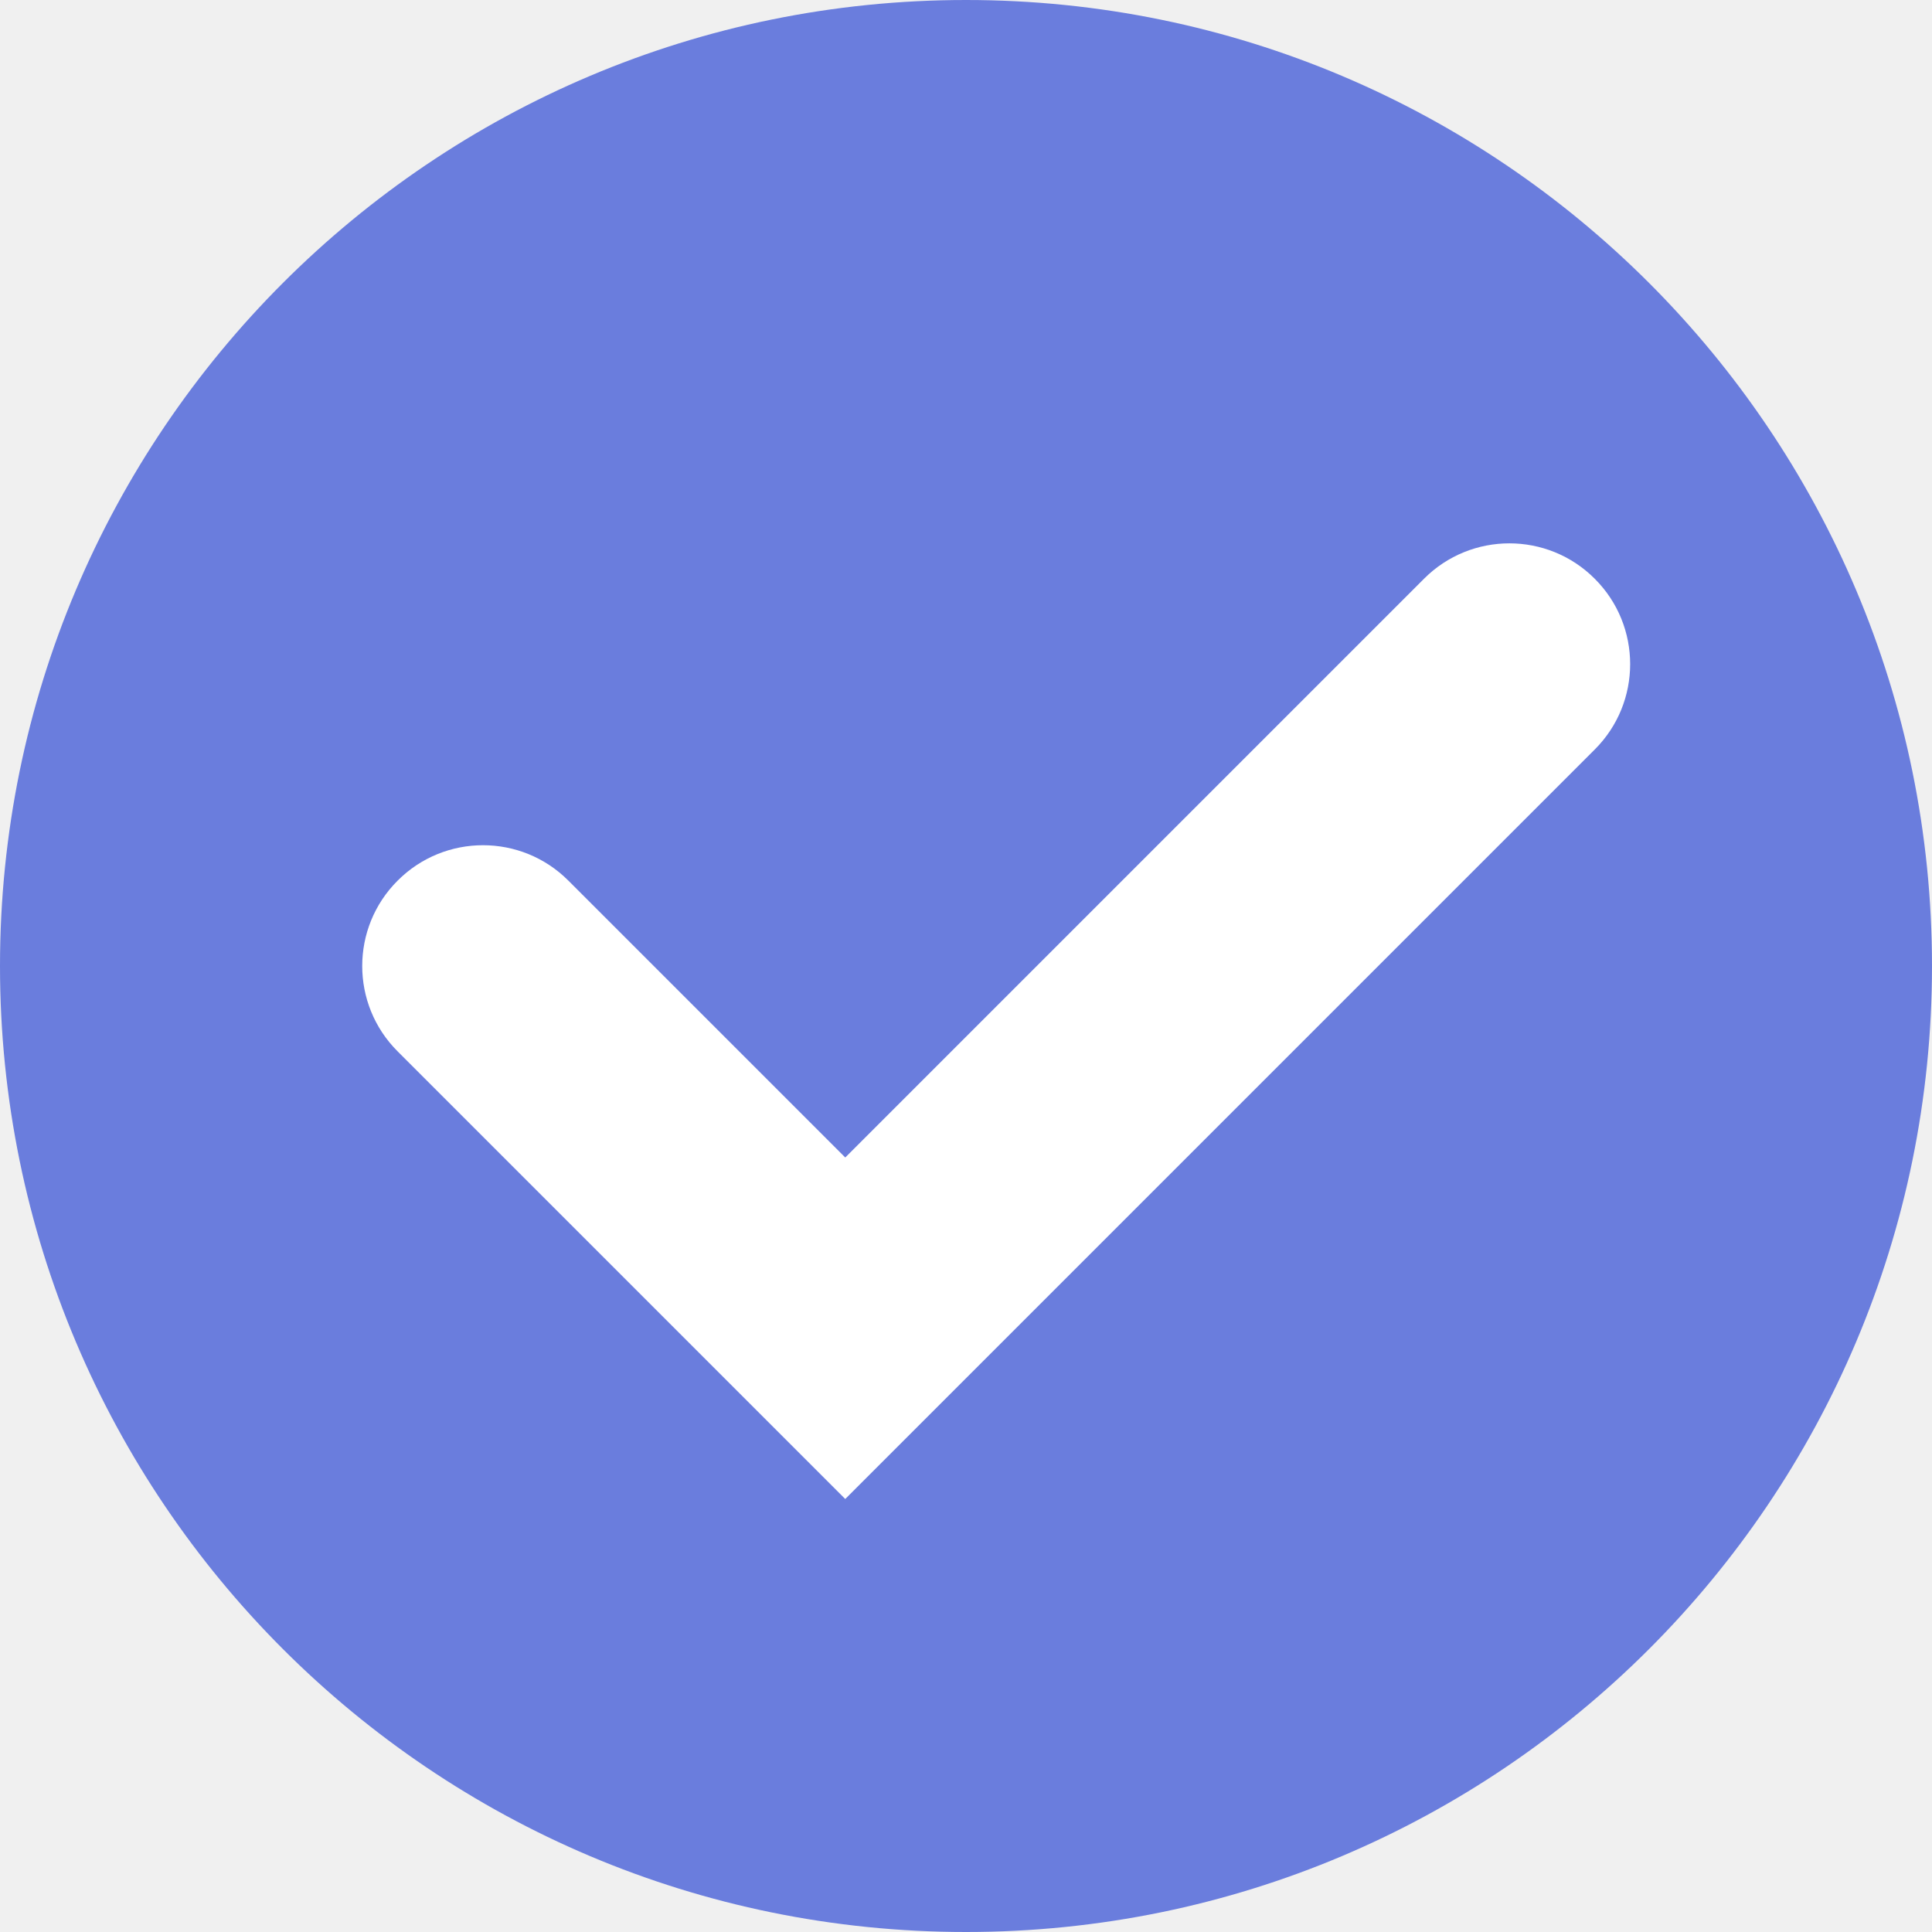
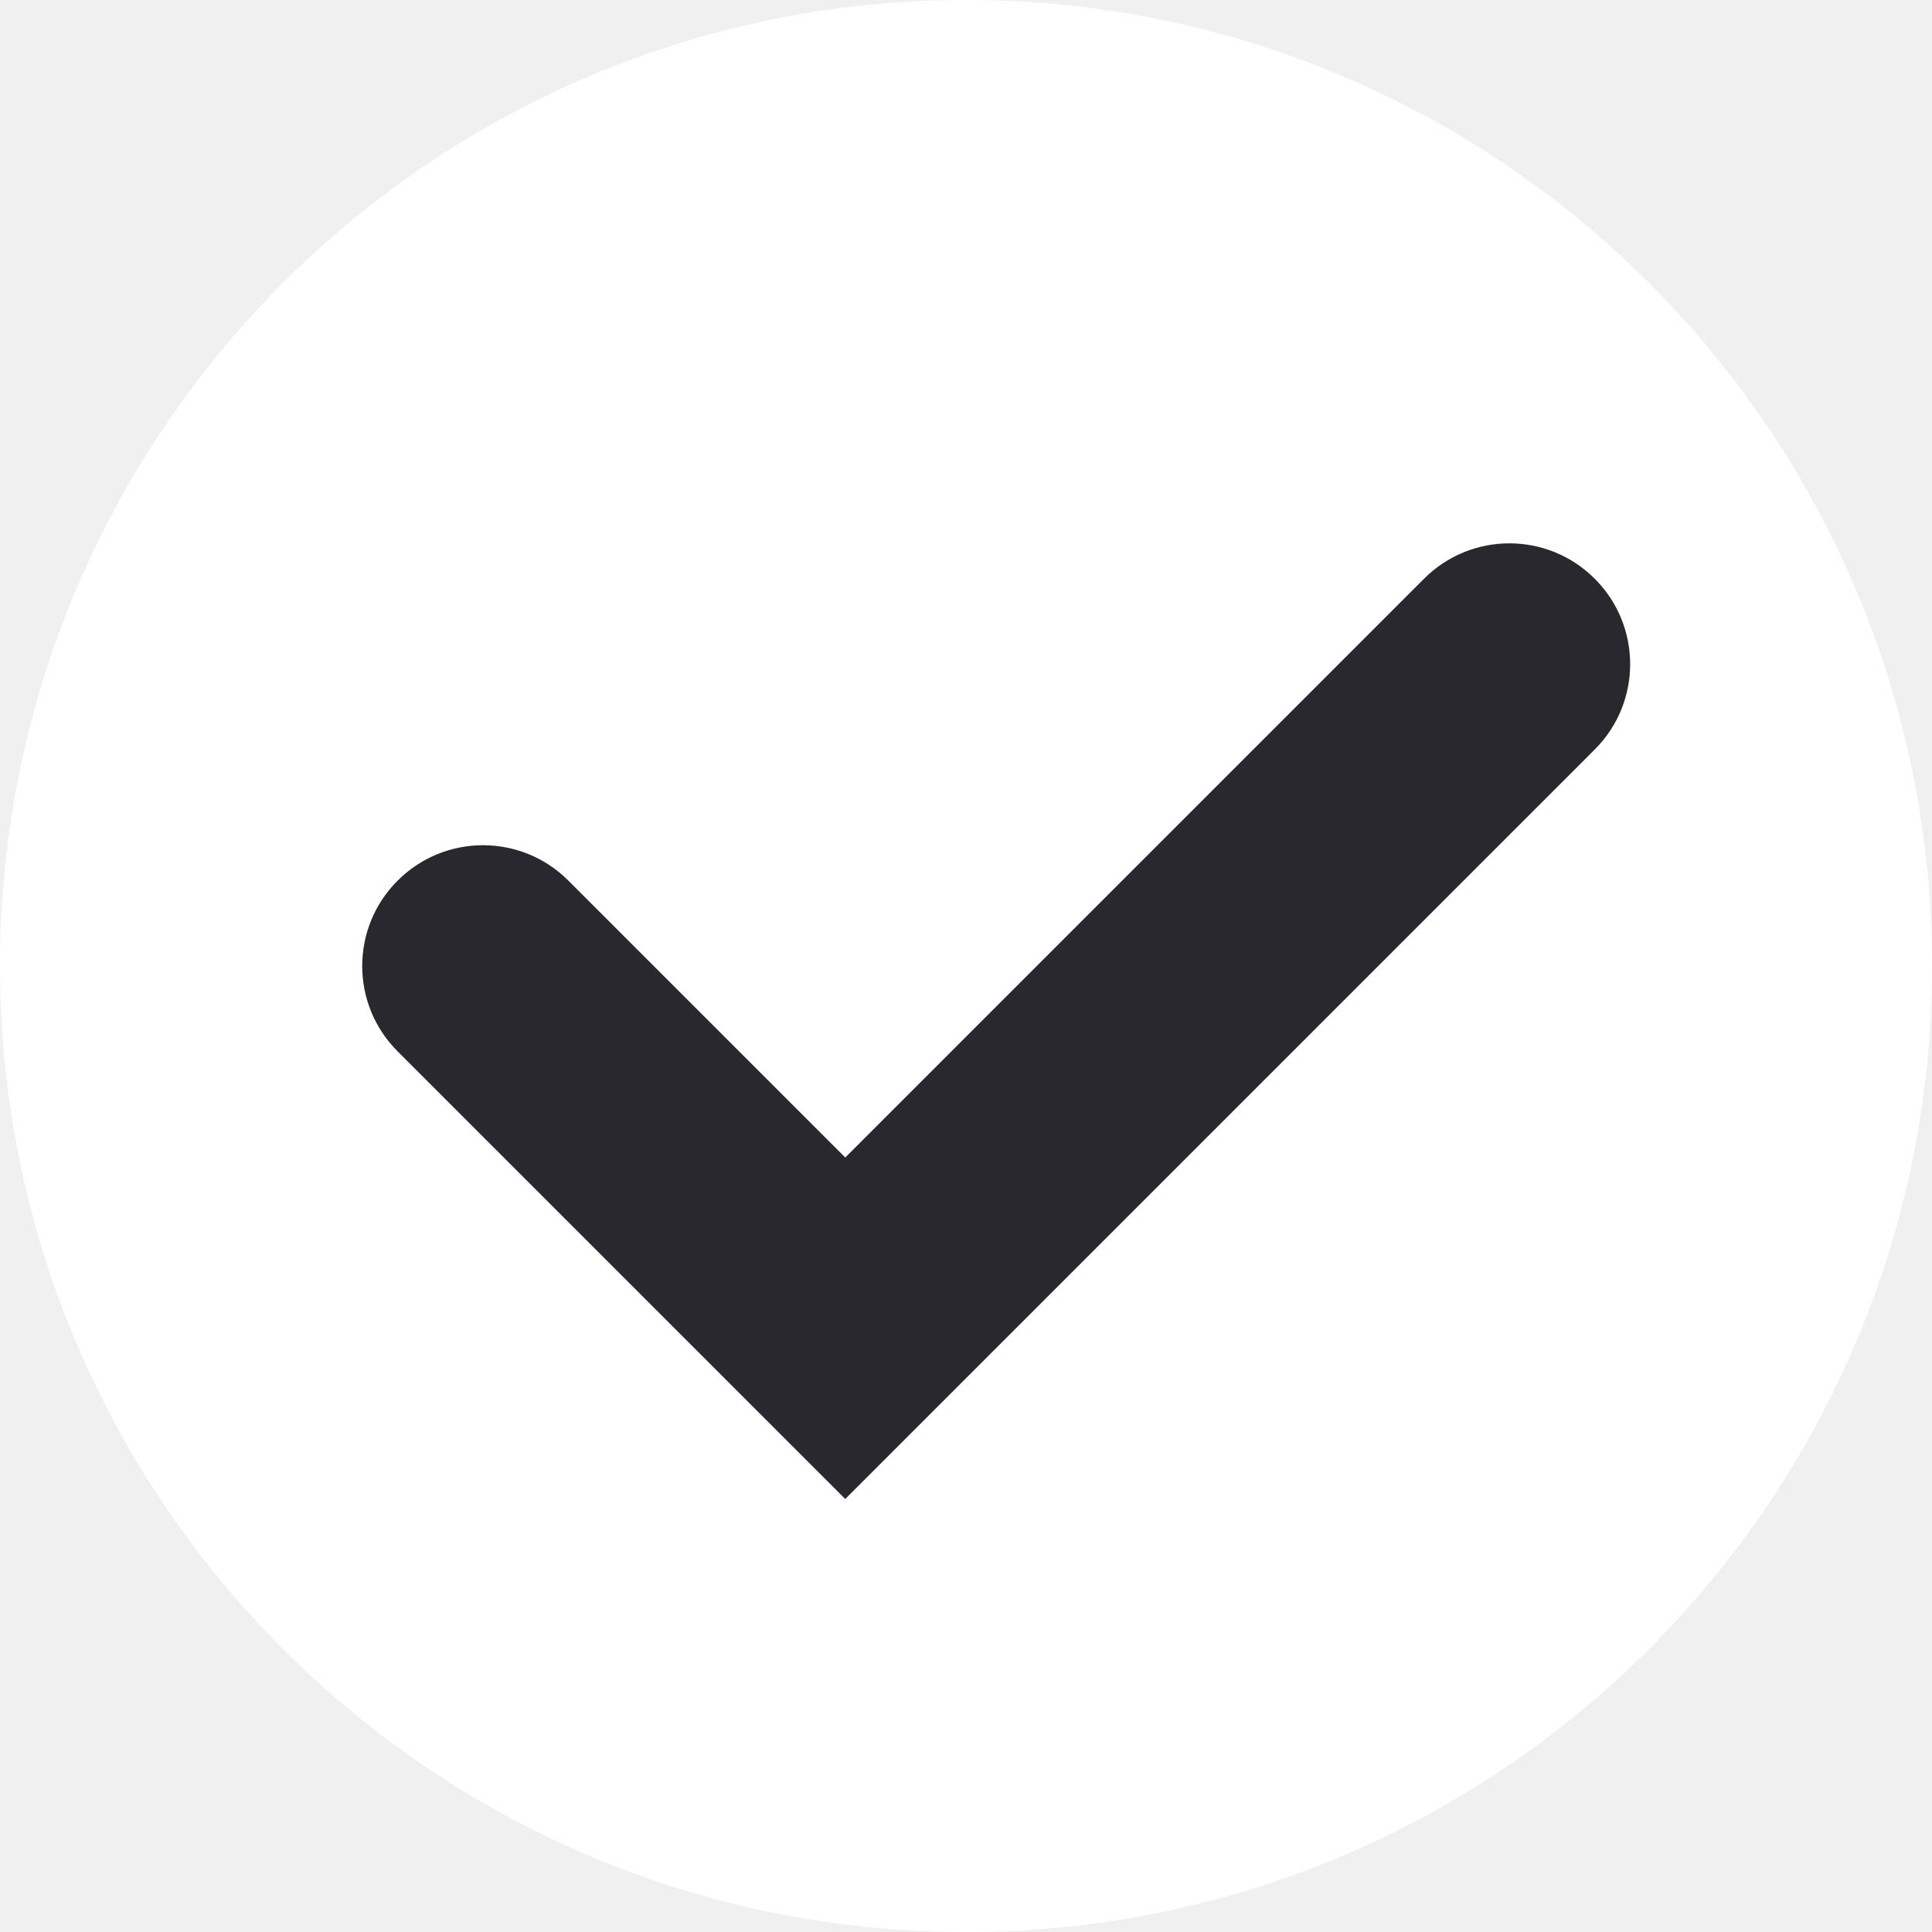
<svg xmlns="http://www.w3.org/2000/svg" width="16" height="16" viewBox="0 0 16 16" fill="none">
-   <circle cx="8" cy="8" r="8" fill="#6A7DDD" />
-   <path fill-rule="evenodd" clip-rule="evenodd" d="M13.207 4.793C13.598 5.183 13.598 5.817 13.207 6.207L7 12.414L3.293 8.707C2.902 8.317 2.902 7.683 3.293 7.293C3.683 6.902 4.317 6.902 4.707 7.293L7 9.586L11.793 4.793C12.183 4.402 12.817 4.402 13.207 4.793Z" fill="white" />
+   <circle cx="8" cy="8" r="8" fill="white" />
+   <path fill-rule="evenodd" clip-rule="evenodd" d="M13.207 4.793C13.598 5.183 13.598 5.817 13.207 6.207L7 12.414L3.293 8.707C2.902 8.317 2.902 7.683 3.293 7.293C3.683 6.902 4.317 6.902 4.707 7.293L7 9.586L11.793 4.793C12.183 4.402 12.817 4.402 13.207 4.793Z" fill="#28282E" />
</svg>
